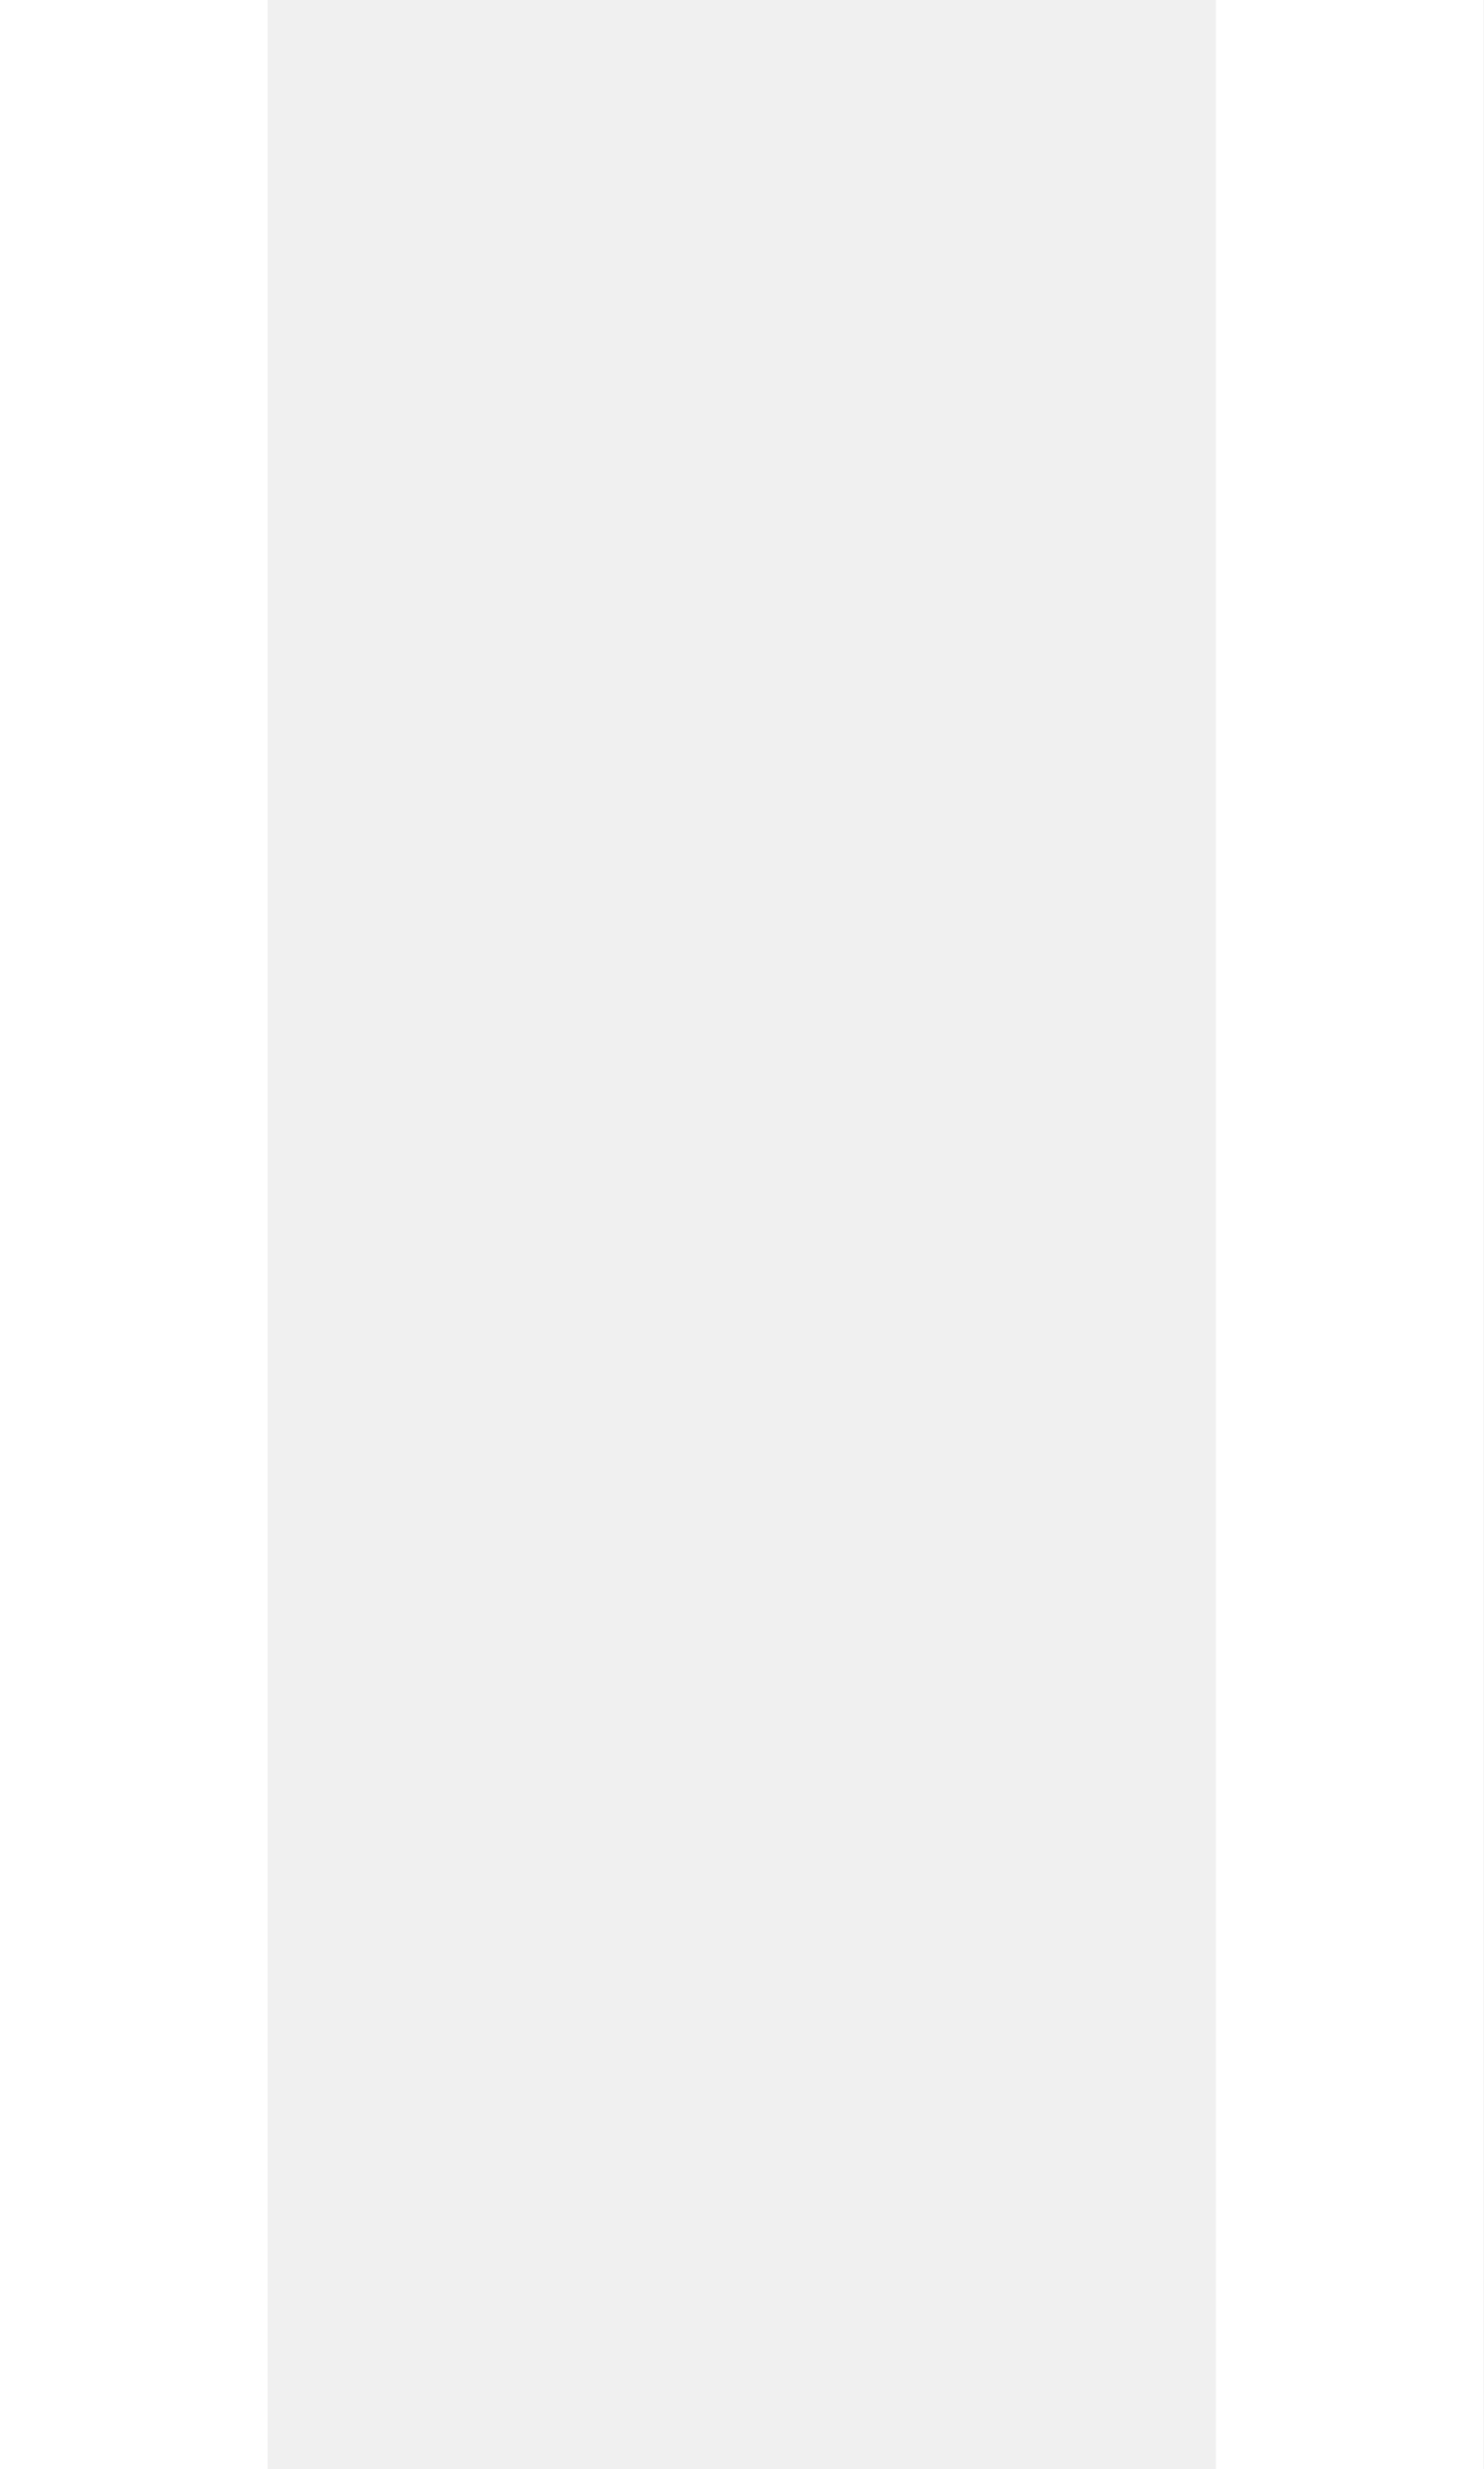
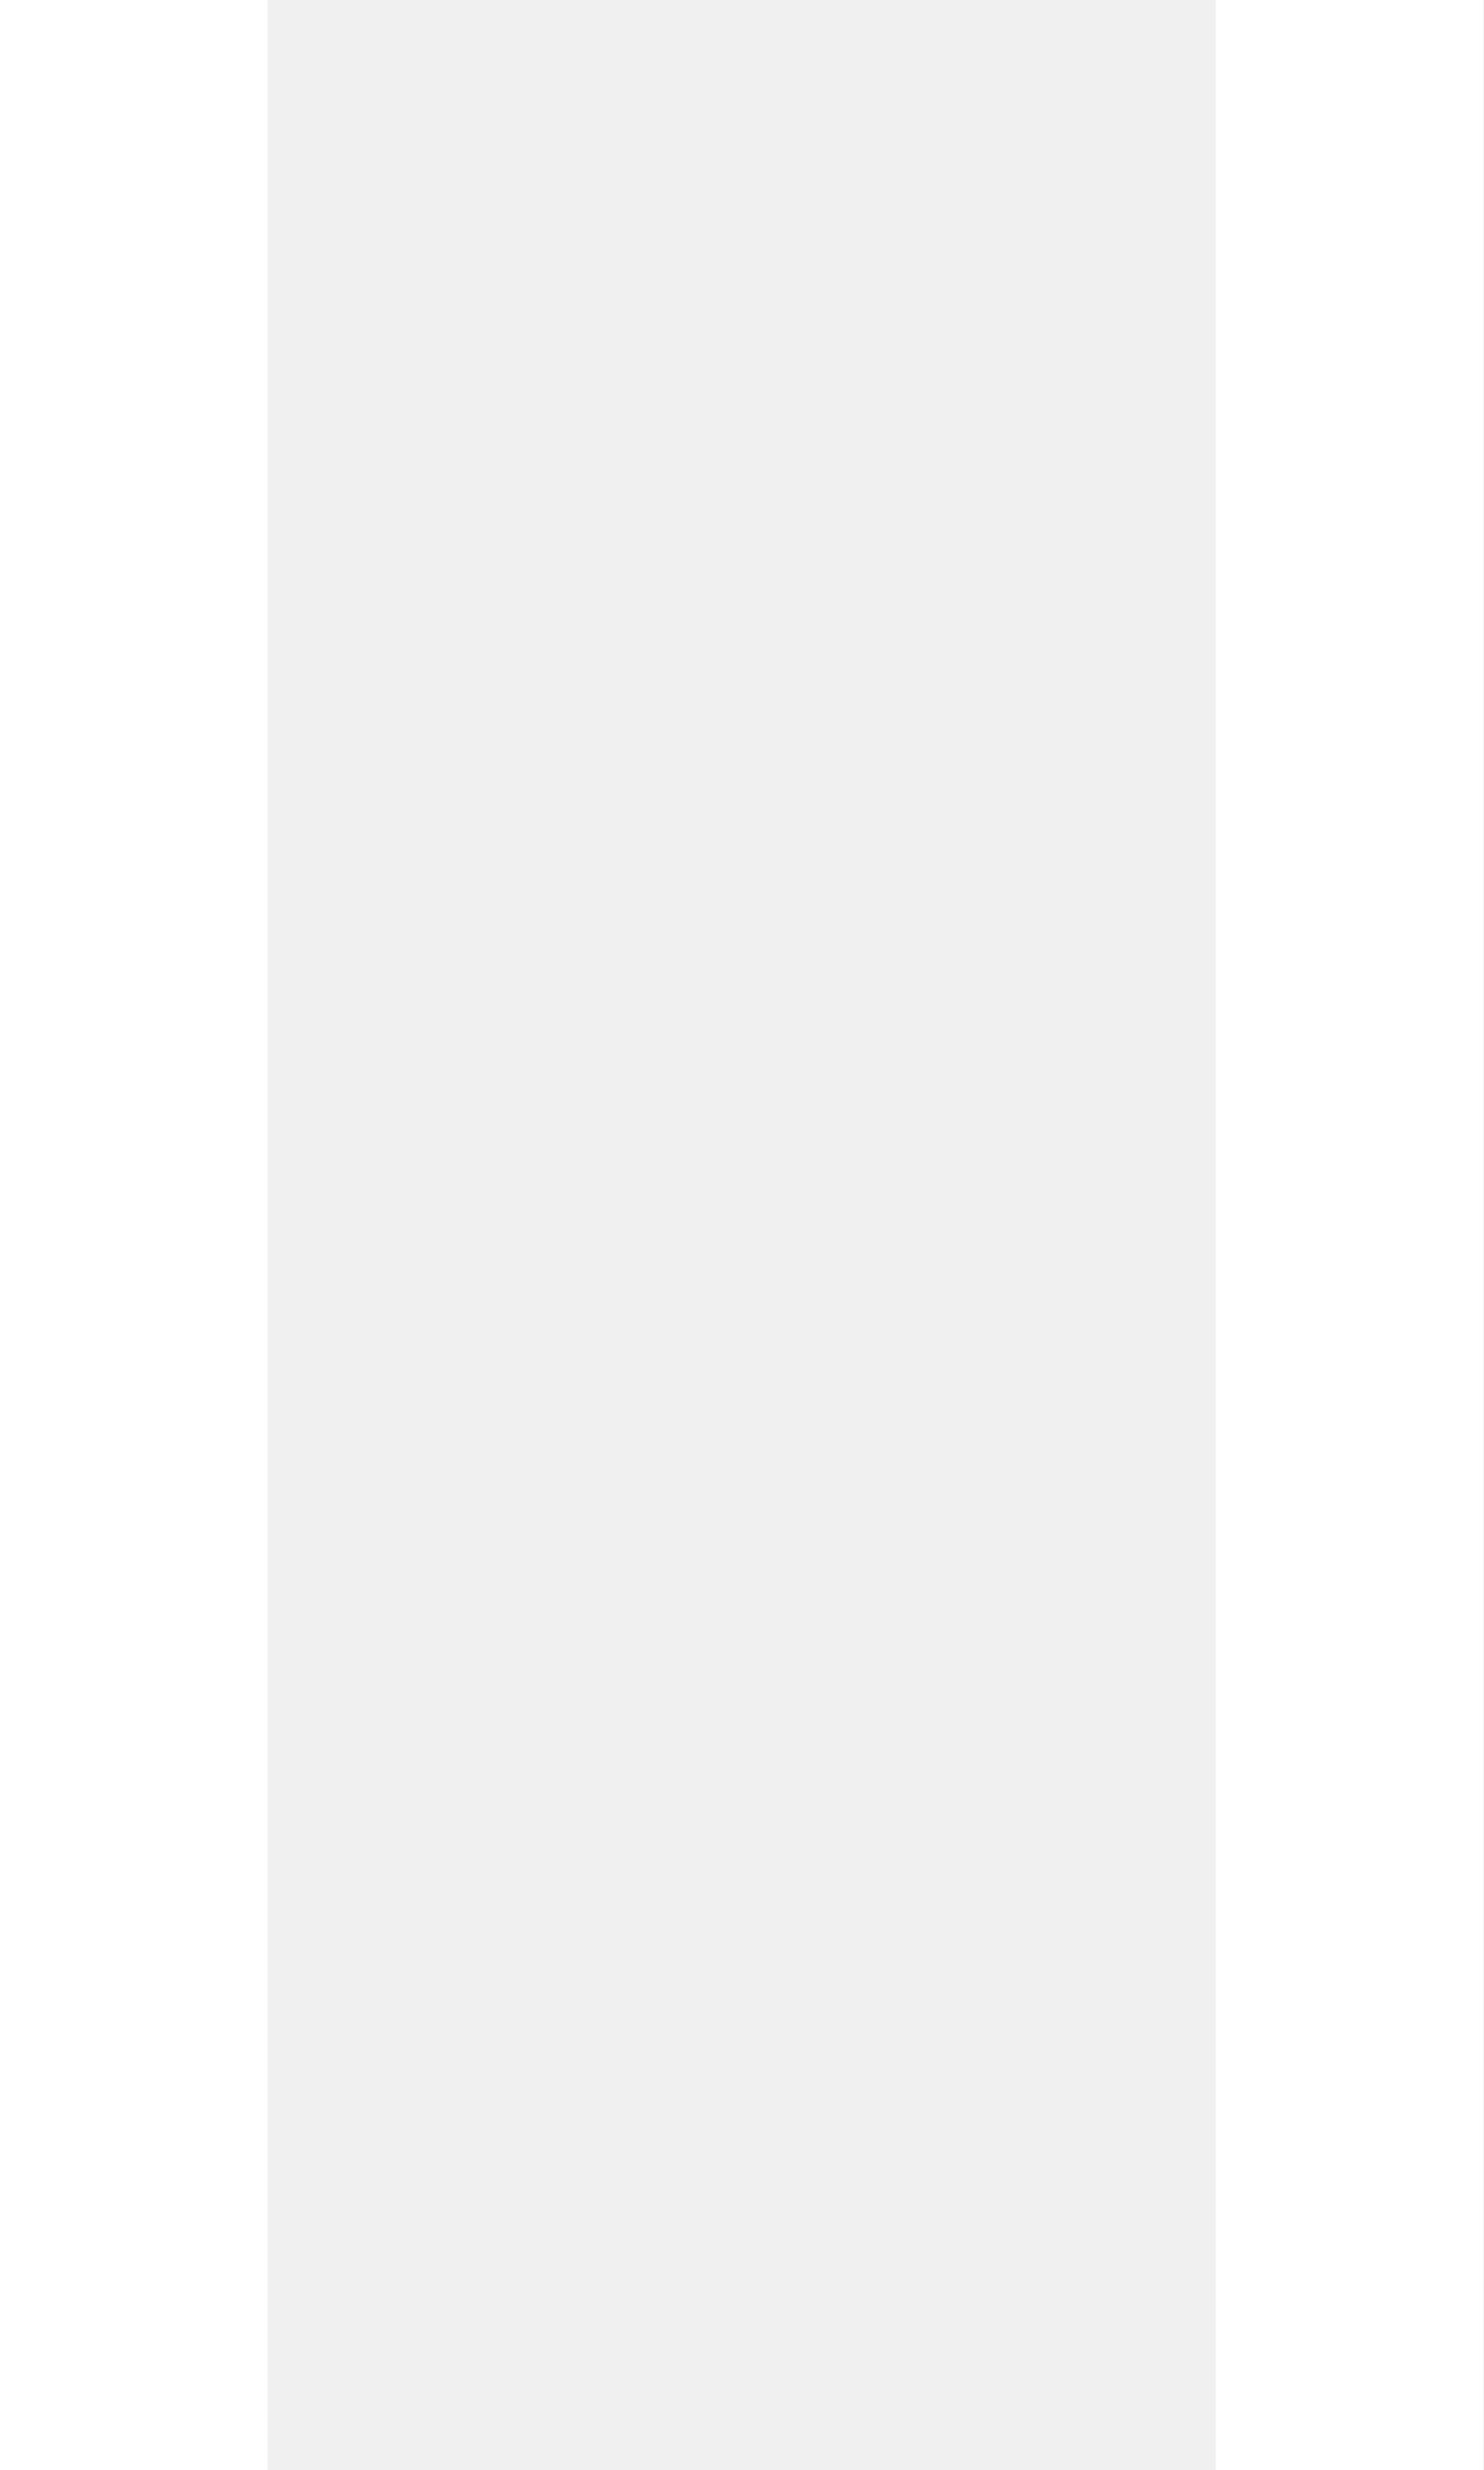
- <svg xmlns="http://www.w3.org/2000/svg" viewBox="0 0 57.99 96.49">
-   <defs>
-     <style>.cls-1{fill:#fff;}</style>
-   </defs>
-   <g id="Layer_2" data-name="Layer 2">
-     <g id="Layer_1-2" data-name="Layer 1">
-       <rect class="cls-1" width="10.46" height="96.49" />
-       <rect class="cls-1" x="47.53" width="10.46" height="96.49" />
+ <svg xmlns="http://www.w3.org/2000/svg" version="1.1" id="Layer_1" x="0px" y="0px" viewBox="0 0 69.3 115.4" style="enable-background:new 0 0 69.3 115.4;" xml:space="preserve">
+   <style type="text/css">
+ 	.st0{fill:#FFFFFF;}
+ </style>
+   <g id="Layer_2_1_">
+     <g id="Layer_1-2">
+       <rect class="st0" width="12.5" height="115.4" />
+       <rect x="56.8" class="st0" width="12.5" height="115.4" />
    </g>
  </g>
</svg>
